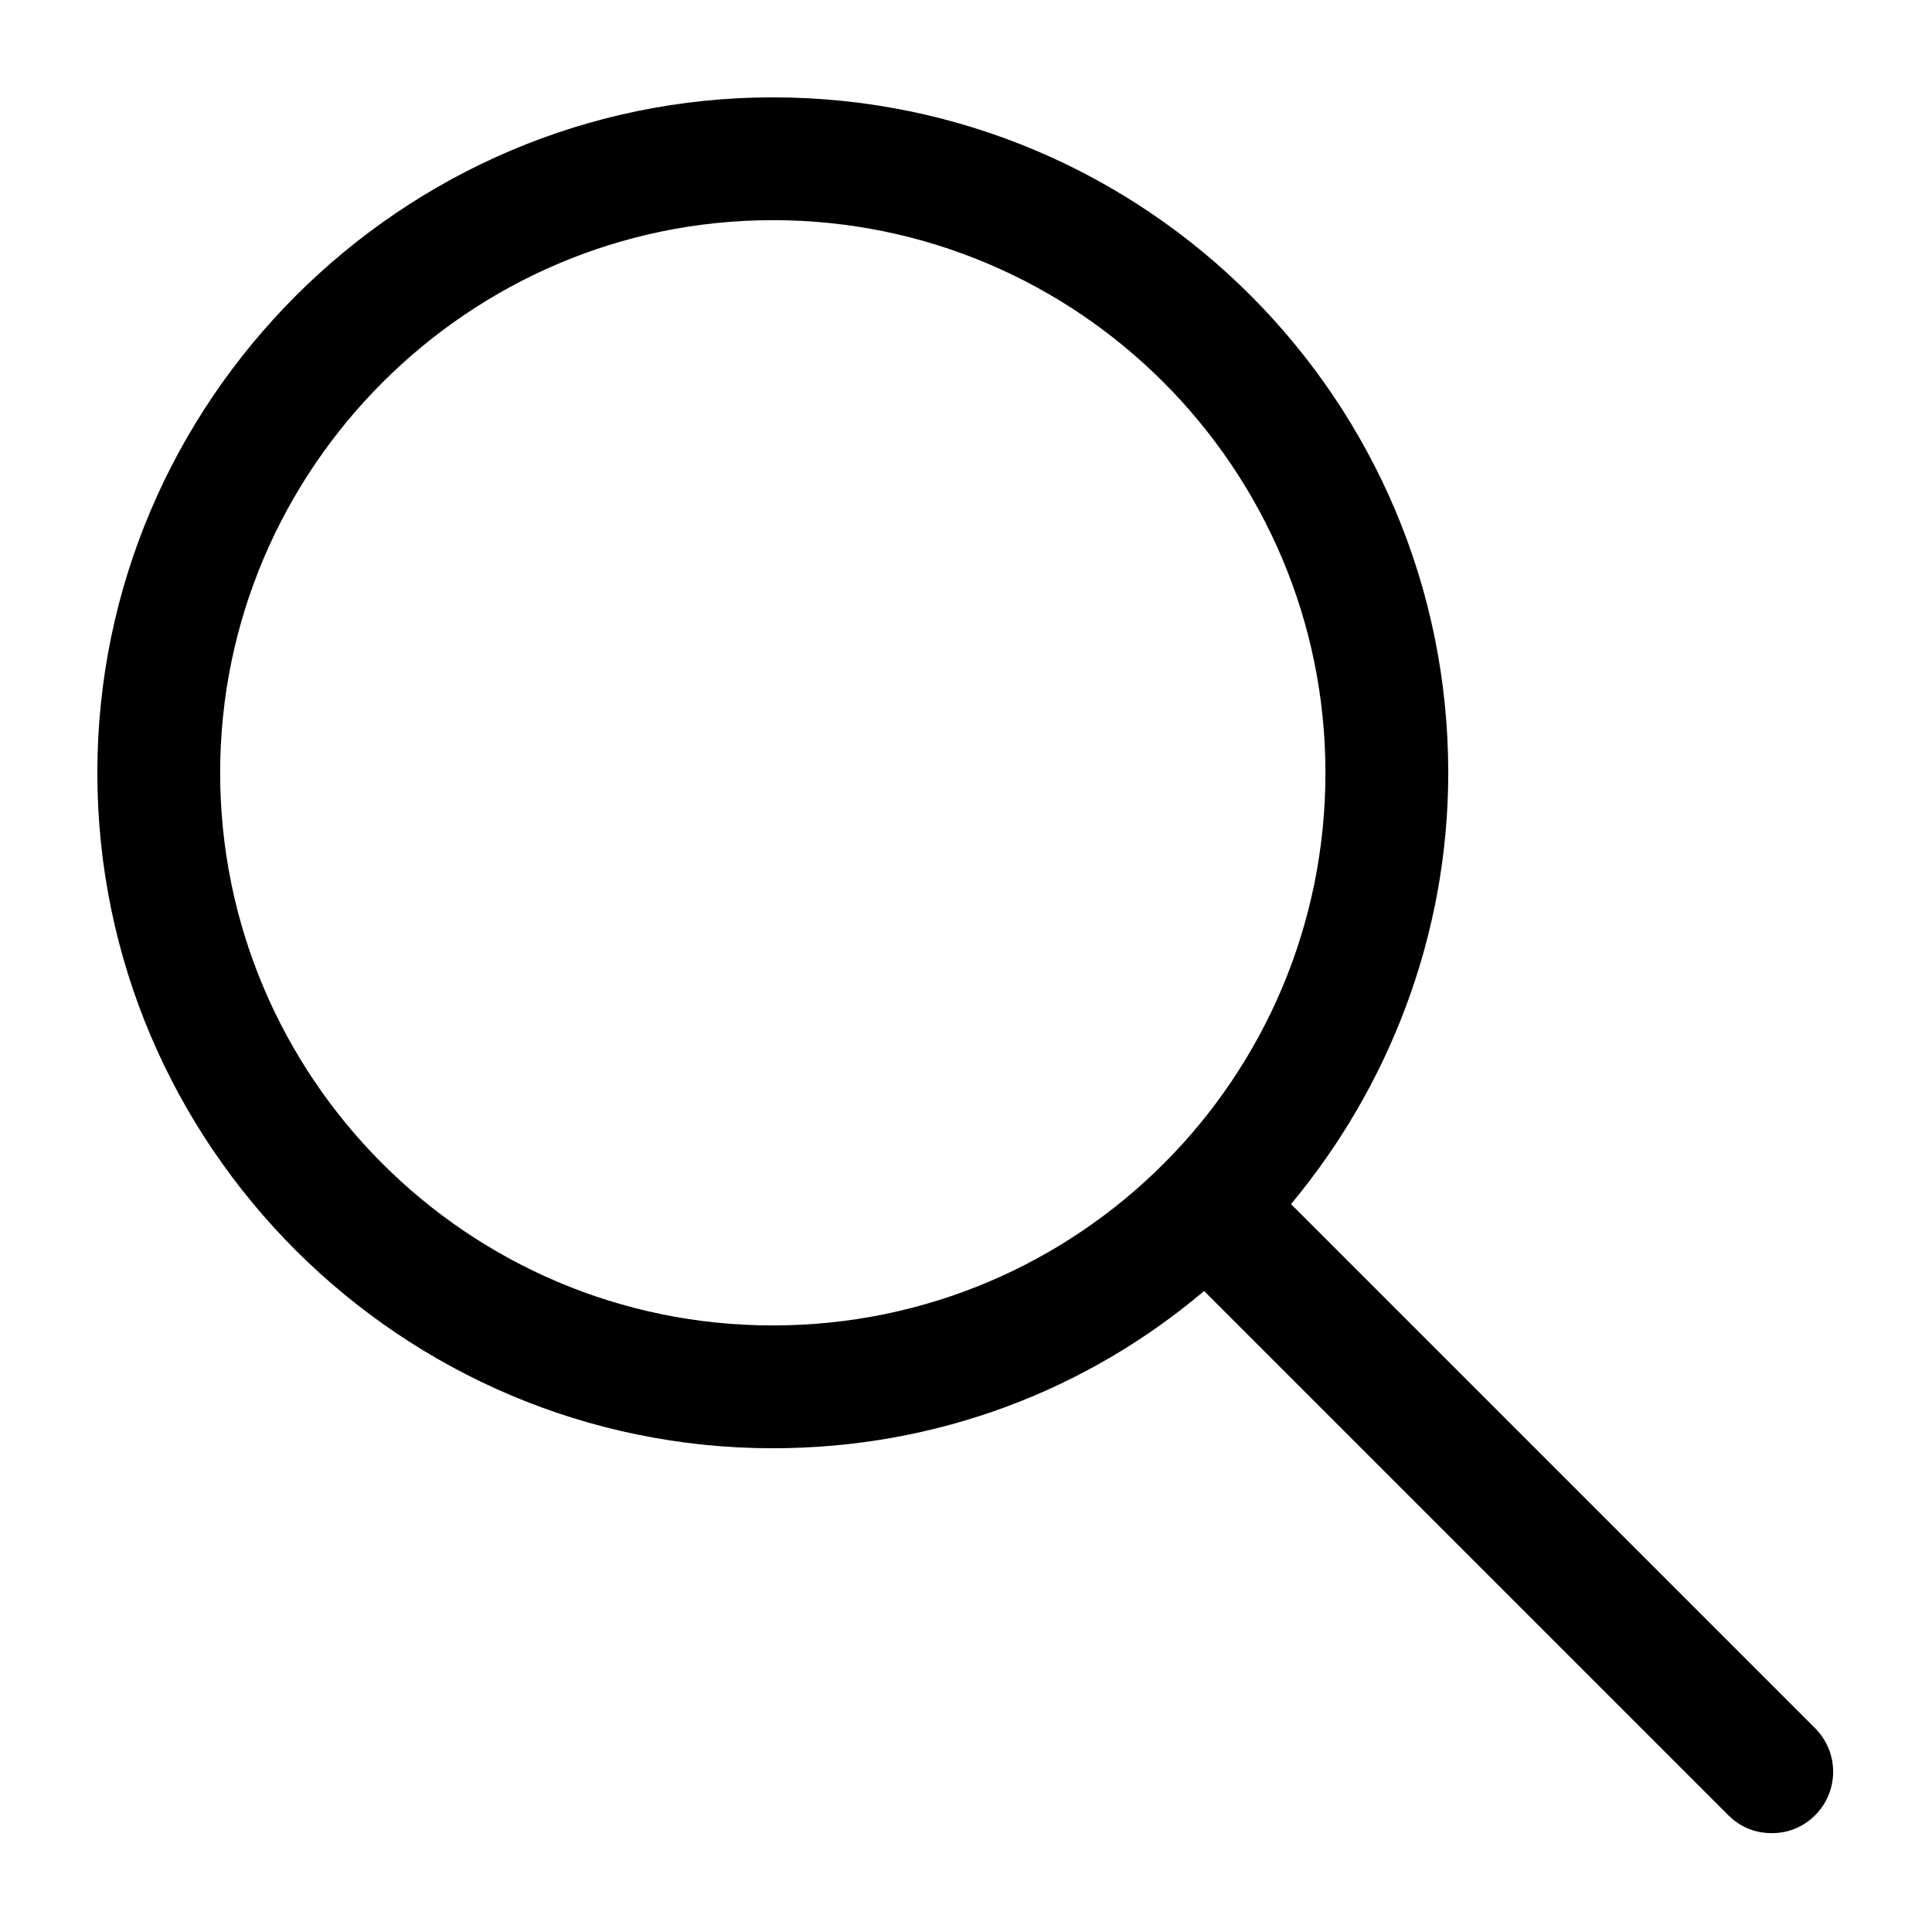
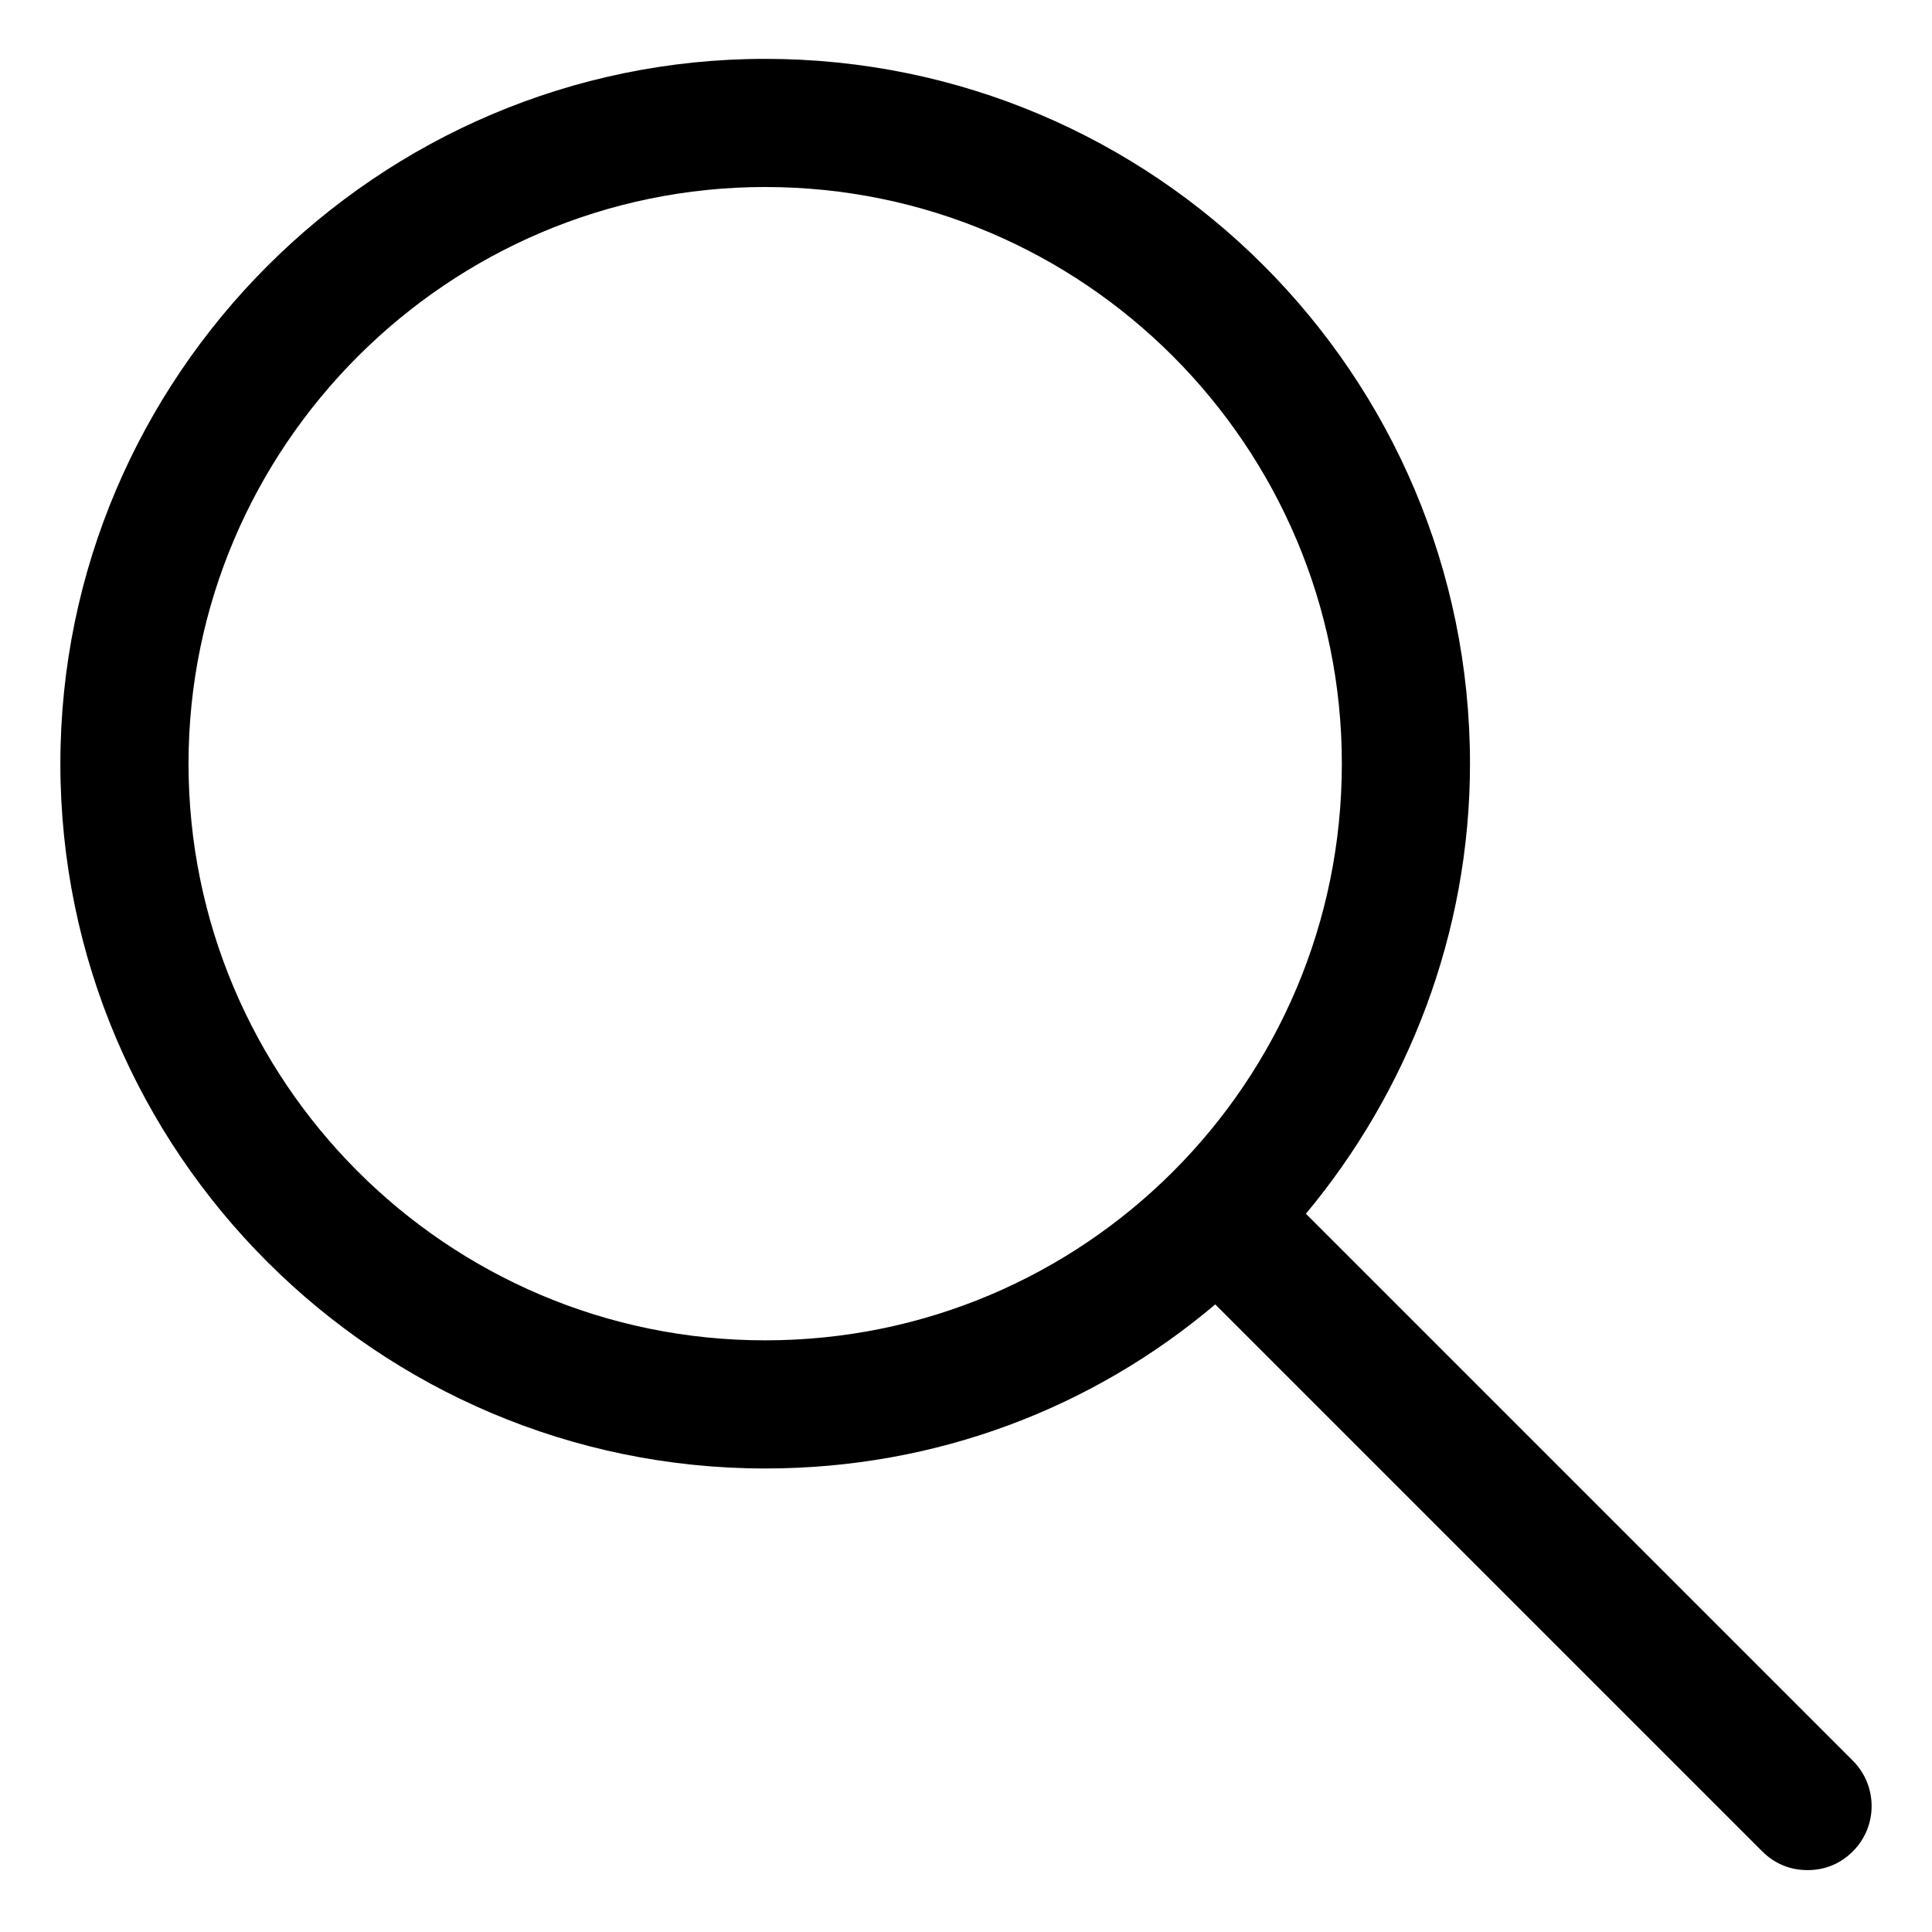
- <svg xmlns="http://www.w3.org/2000/svg" version="1.1" viewBox="0 0 129 129" enable-background="new 0 0 129 129">
-   <g>
-     <path d="M51.6,96.7c11,0,21-3.9,28.8-10.5l35,35c0.8,0.8,1.8,1.2,2.9,1.2s2.1-0.4,2.9-1.2c1.6-1.6,1.6-4.2,0-5.8l-35-35   c6.5-7.8,10.5-17.9,10.5-28.8c0-24.9-20.2-45.1-45.1-45.1C26.8,6.5,6.5,26.8,6.5,51.6C6.5,76.5,26.8,96.7,51.6,96.7z M51.6,14.7   c20.4,0,36.9,16.6,36.9,36.9C88.5,72,72,88.5,51.6,88.5c-20.4,0-36.9-16.6-36.9-36.9C14.7,31.3,31.3,14.7,51.6,14.7z" />
+ <svg xmlns="http://www.w3.org/2000/svg" version="1.1" width="24" height="24" viewBox="0 0 640 640" xml:space="preserve">
+   <defs>
+ </defs>
+   <g transform="matrix(1 0 0 1 320 319.5)" id="4JTl3VmgREKiLxdMYqlj5">
+     <path style="stroke: none; stroke-width: 1; stroke-dasharray: none; stroke-linecap: butt; stroke-dashoffset: 0; stroke-linejoin: miter; stroke-miterlimit: 4; fill: rgb(0,0,0); fill-rule: nonzero; opacity: 1;" vector-effect="non-scaling-stroke" transform=" translate(-300, -300)" d="M 233.477 466.954 C 290.423 466.954 342.191 446.764 382.571 412.597 L 563.762 593.788 C 567.904 597.93 573.08 600 578.775 600 C 584.47 600 589.646 597.929 593.788 593.788 C 602.071 585.505 602.071 572.045 593.788 563.762 L 412.597 382.571 C 446.247 342.191 466.954 289.905 466.954 233.477 C 466.954 104.573 362.381 2.842170943040401e-14 233.477 2.842170943040401e-14 C 105.09 2.842170943040401e-14 1.1368683772161603e-13 105.091 1.1368683772161603e-13 233.477 C 1.1368683772161603e-13 362.381 105.091 466.954 233.477 466.954 z M 233.477 42.45 C 339.085 42.45 424.504 128.386 424.504 233.477 C 424.504 339.085 339.086 424.504 233.477 424.504 C 127.869 424.504 42.45 338.568 42.45 233.477 C 42.45 128.386 128.386 42.45 233.477 42.45 z" stroke-linecap="round" />
  </g>
</svg>
